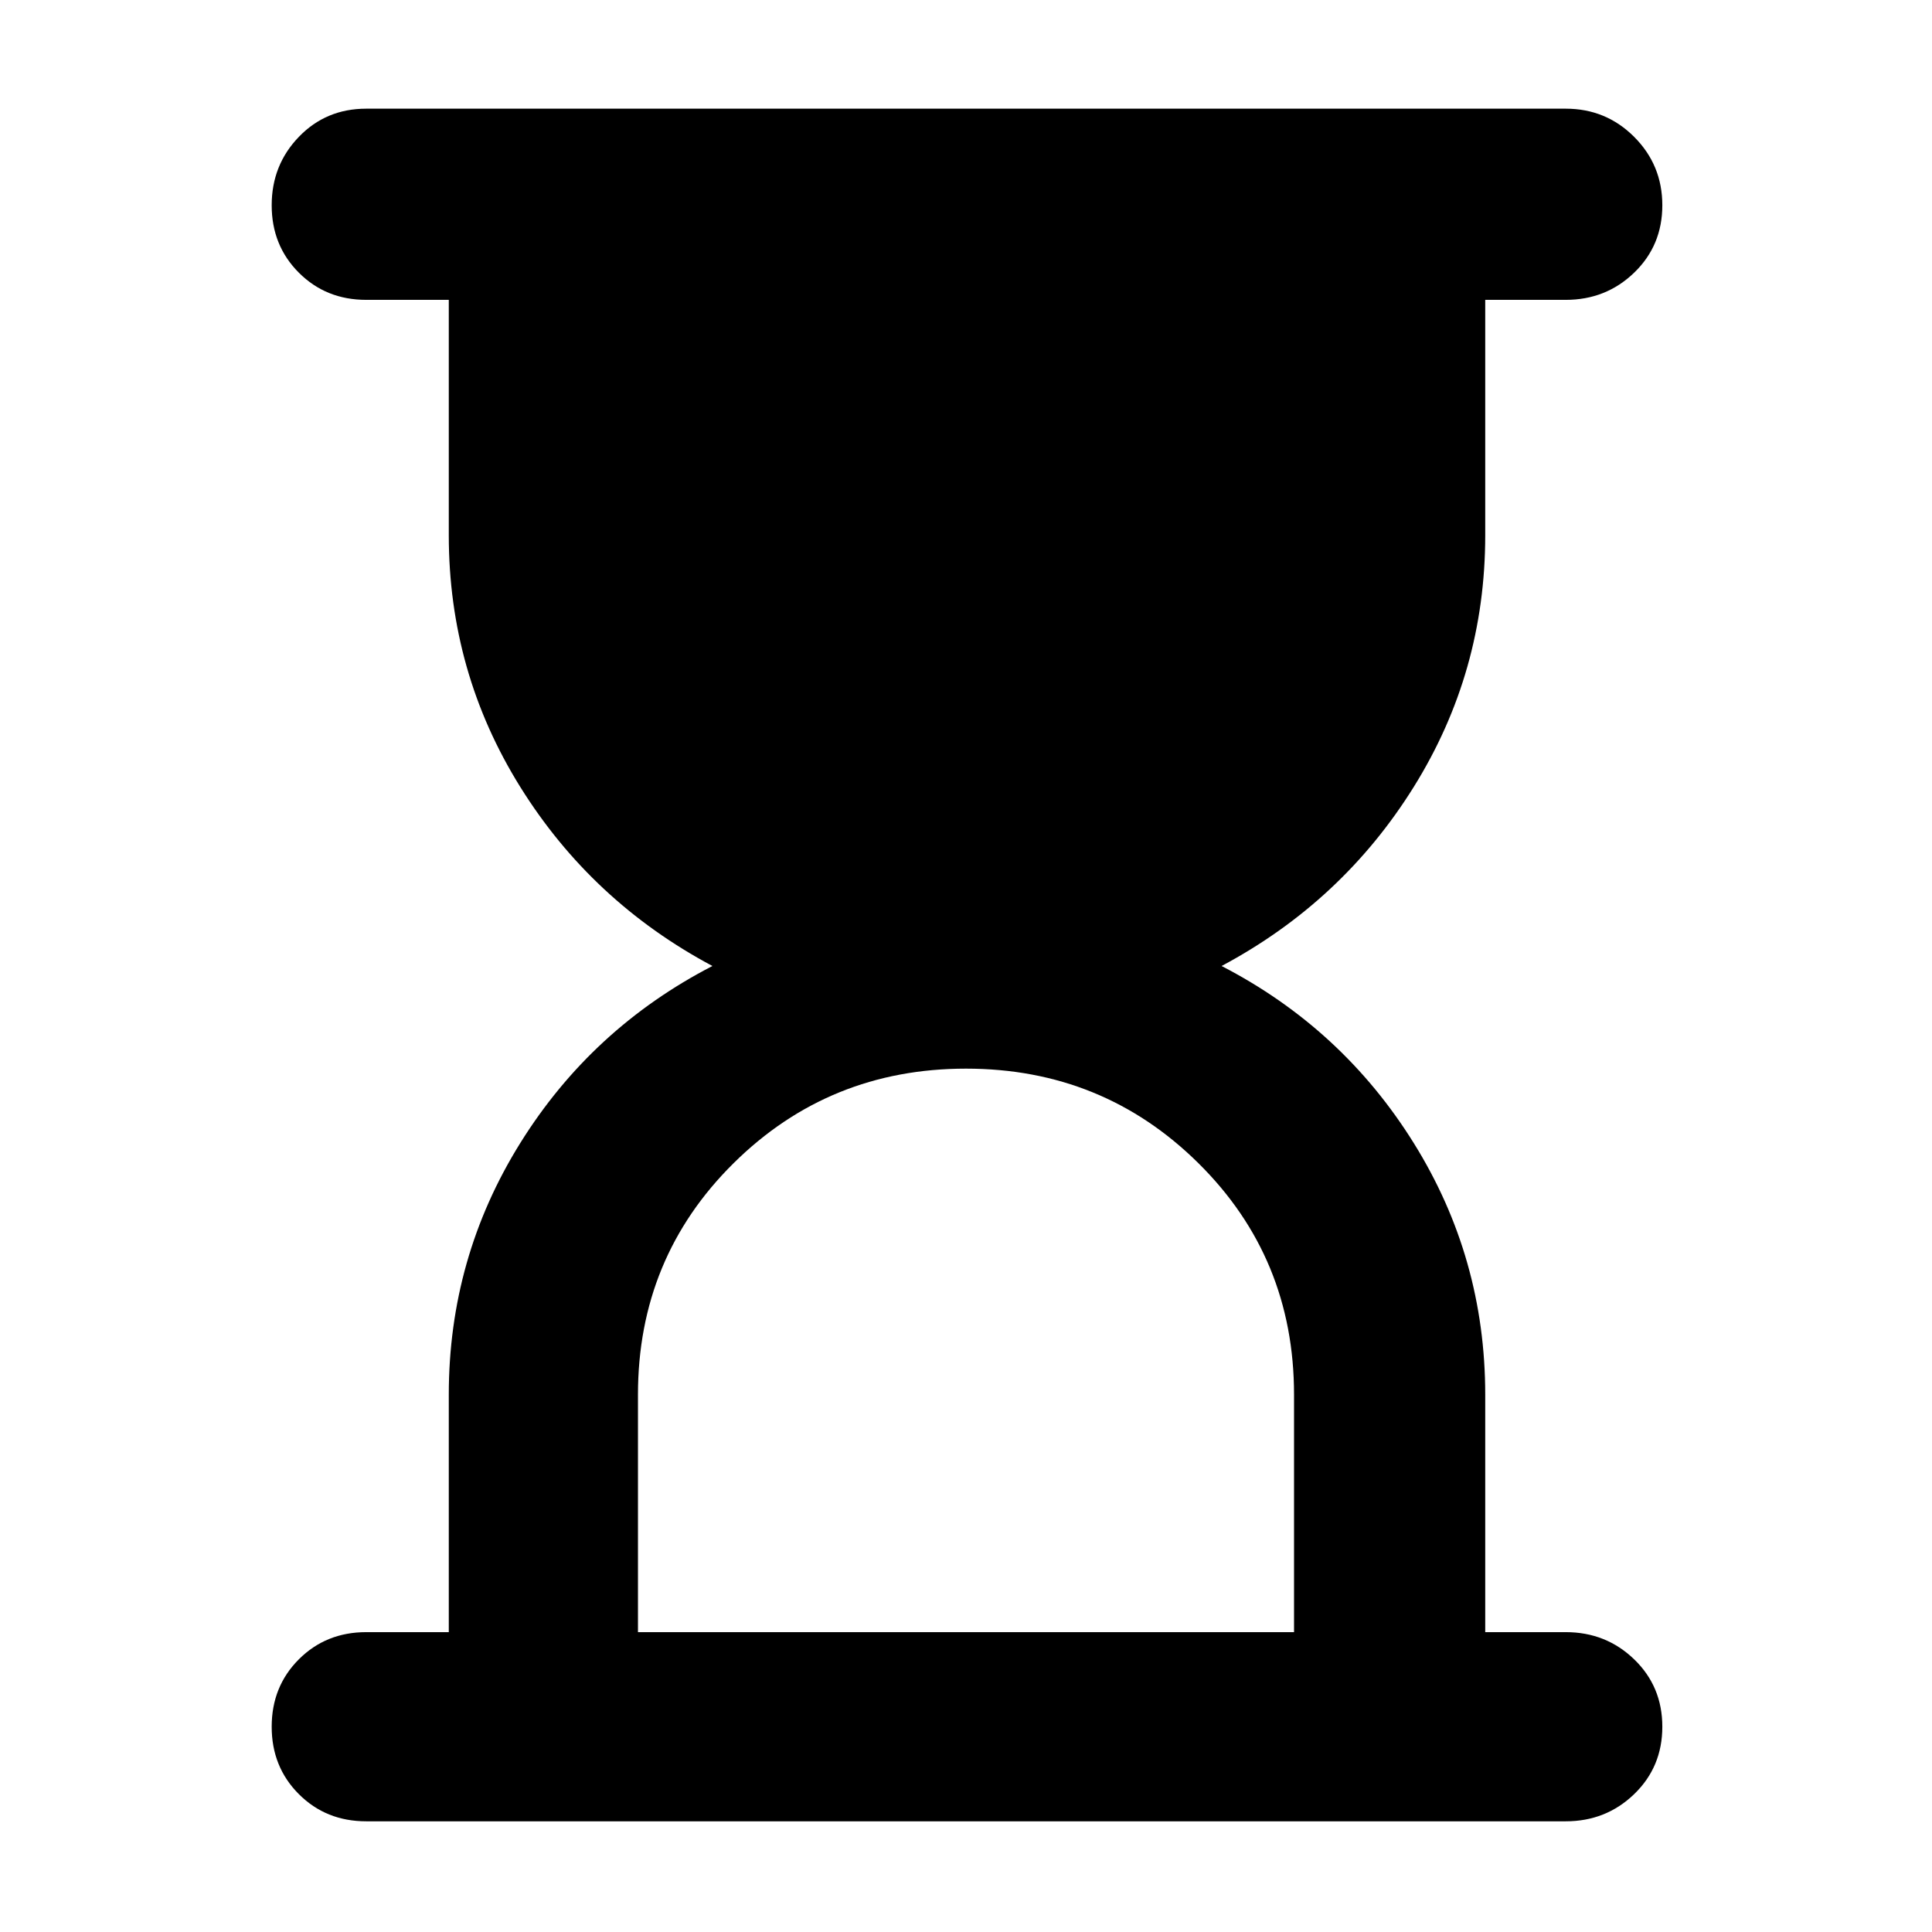
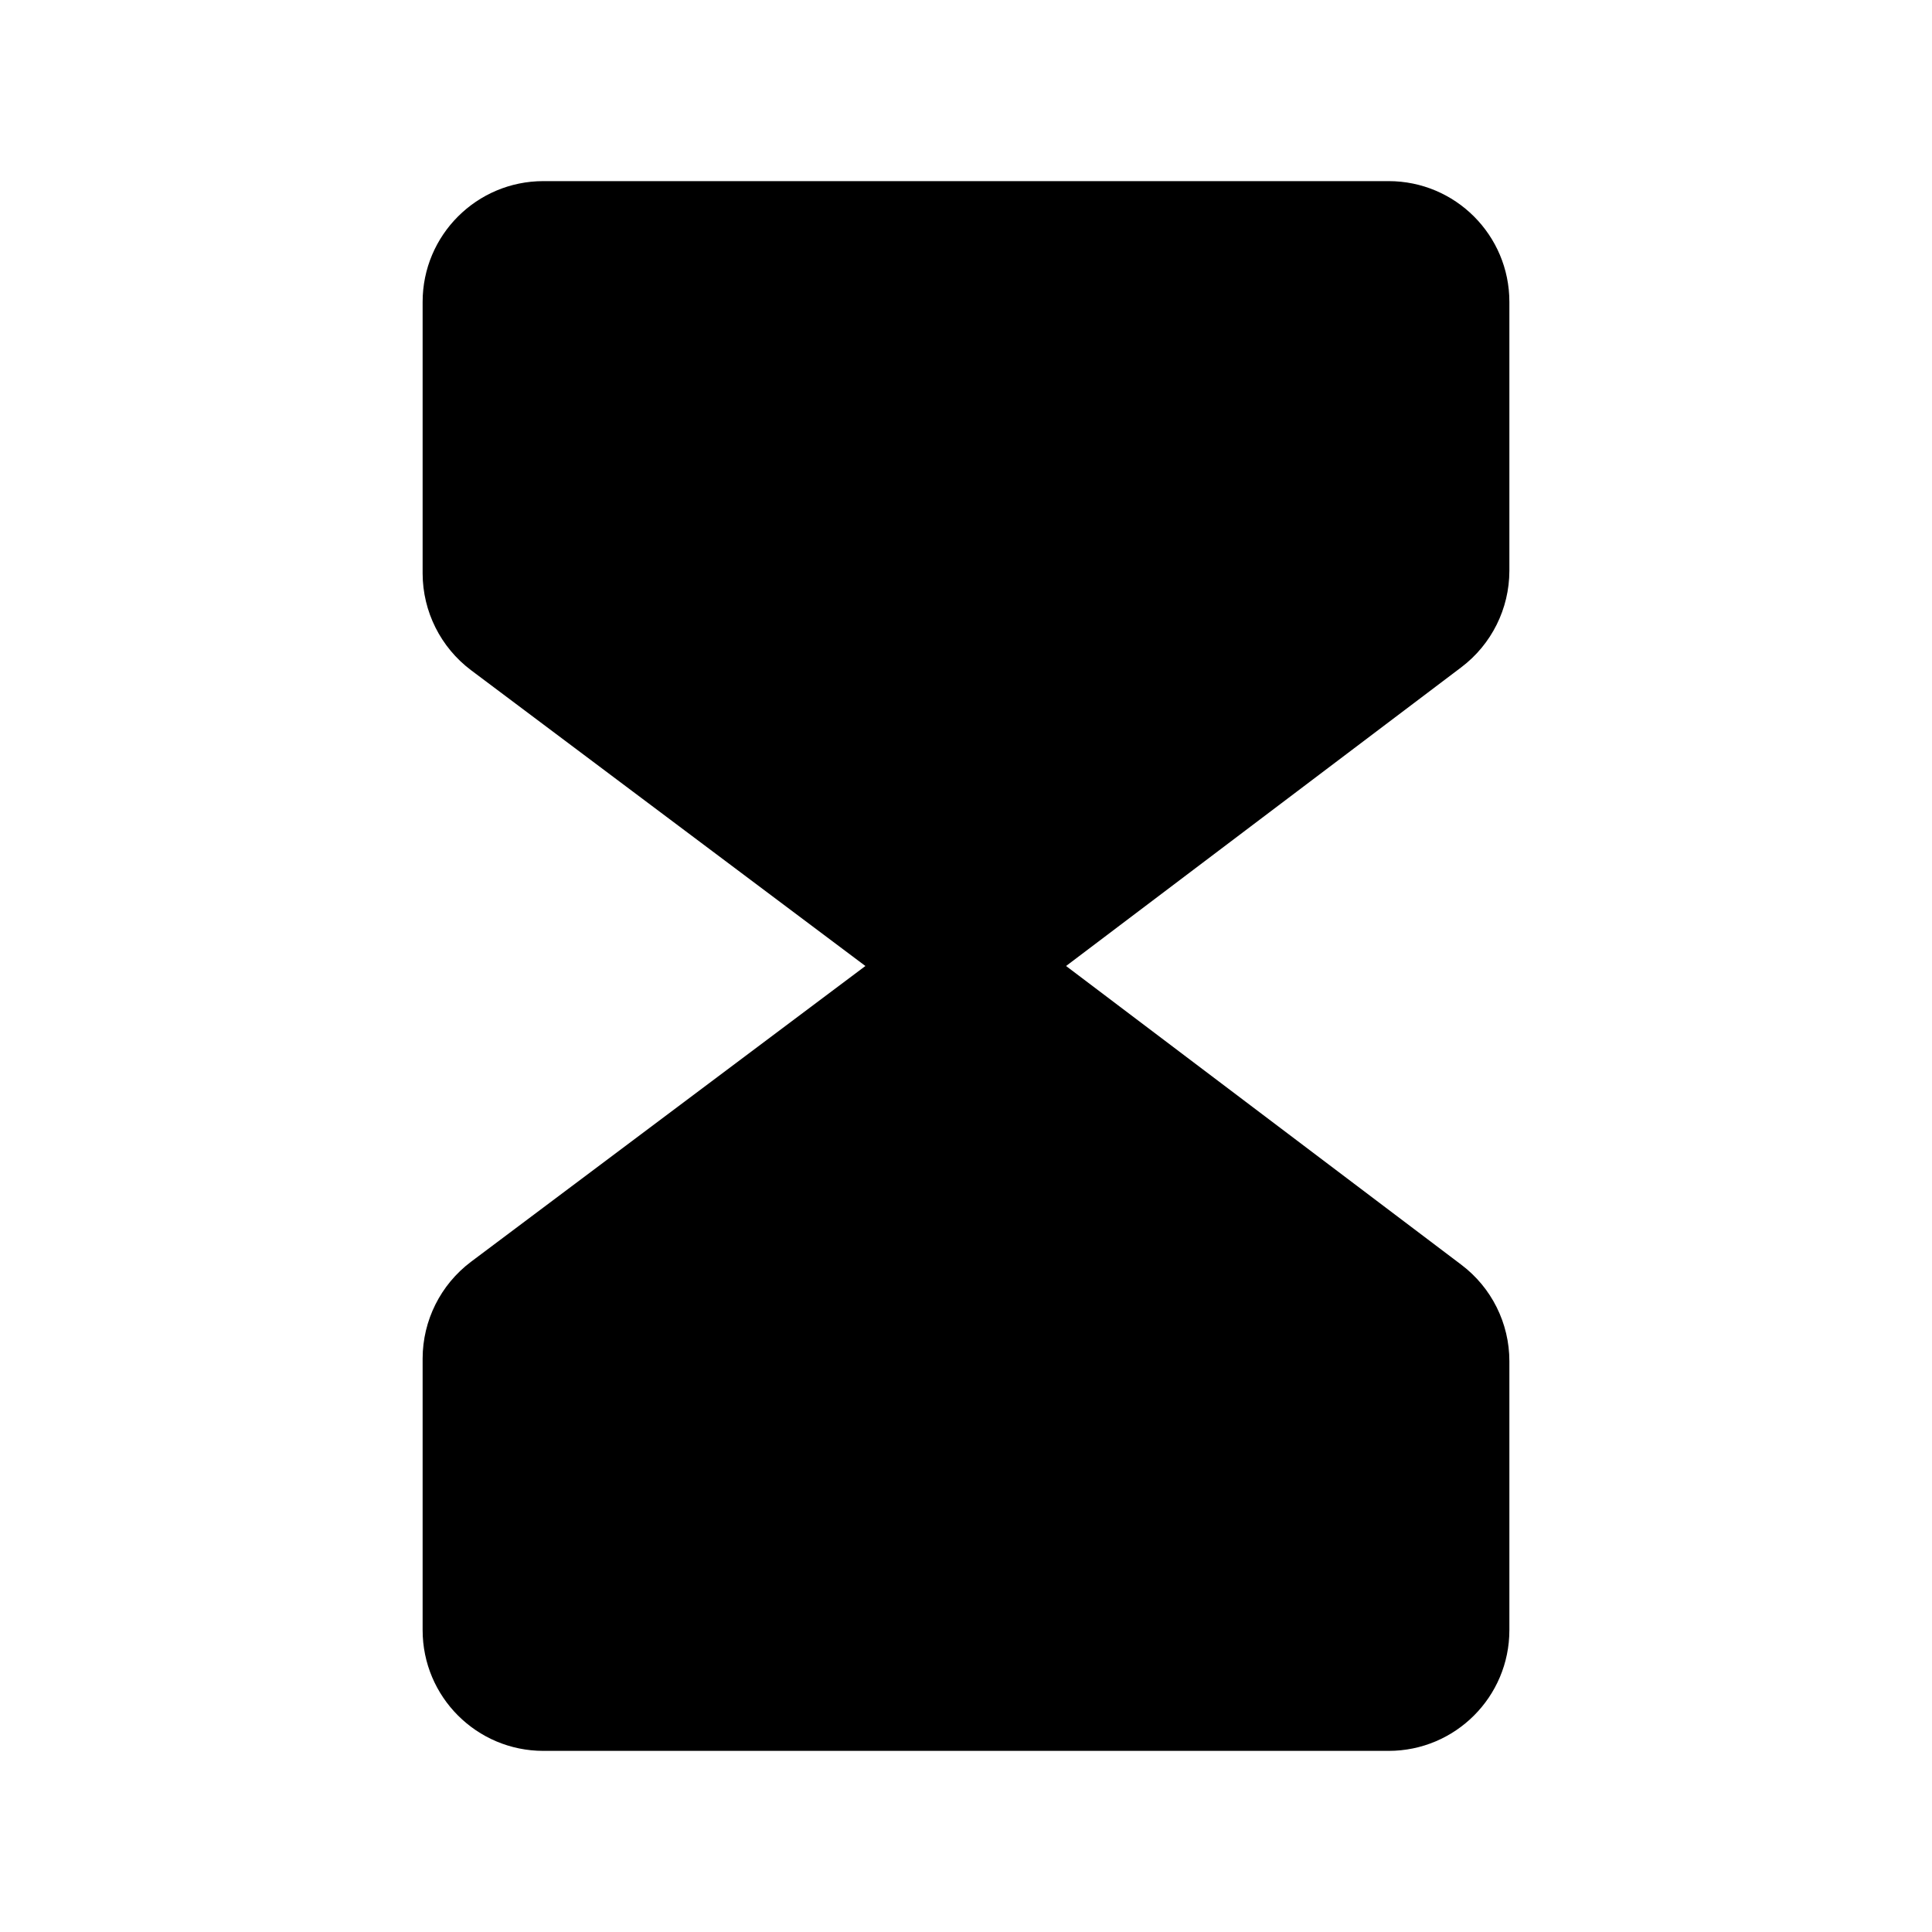
- <svg xmlns="http://www.w3.org/2000/svg" width="48" height="48" viewBox="0 -960 960 960">
-   <path d="M317-149h326v-118q0-68-47.5-115T480-429q-68 0-115.5 47T317-267v118ZM182-55q-20 0-33.5-13.5T135-102q0-20 13.5-33.5T182-149h41v-118q0-68 35.5-125t95.5-88q-60-32-95.5-89T223-694v-117h-41q-20 0-33.5-13.5T135-858q0-20 13.5-34t33.5-14h596q20 0 34 14t14 34q0 20-14 33.5T778-811h-40v117q0 68-35.5 125T607-480q60 31 95.5 88T738-267v118h40q20 0 34 13.5t14 33.5q0 20-14 33.5T778-55H182Z" />
+ <svg xmlns="http://www.w3.org/2000/svg" viewBox="0 0 256 256" fill="currentColor">
+   <path d="M200,75.64V40a16,16,0,0,0-16-16H72A16,16,0,0,0,56,40V76a16.08,16.08,0,0,0,6.41,12.8L114.67,128,62.4,167.2A16.07,16.07,0,0,0,56,180v36a16,16,0,0,0,16,16H184a16,16,0,0,0,16-16V180.36a16,16,0,0,0-6.36-12.77L141.26,128l52.38-39.59A16.05,16.05,0,0,0,200,75.64Z" />
</svg>
